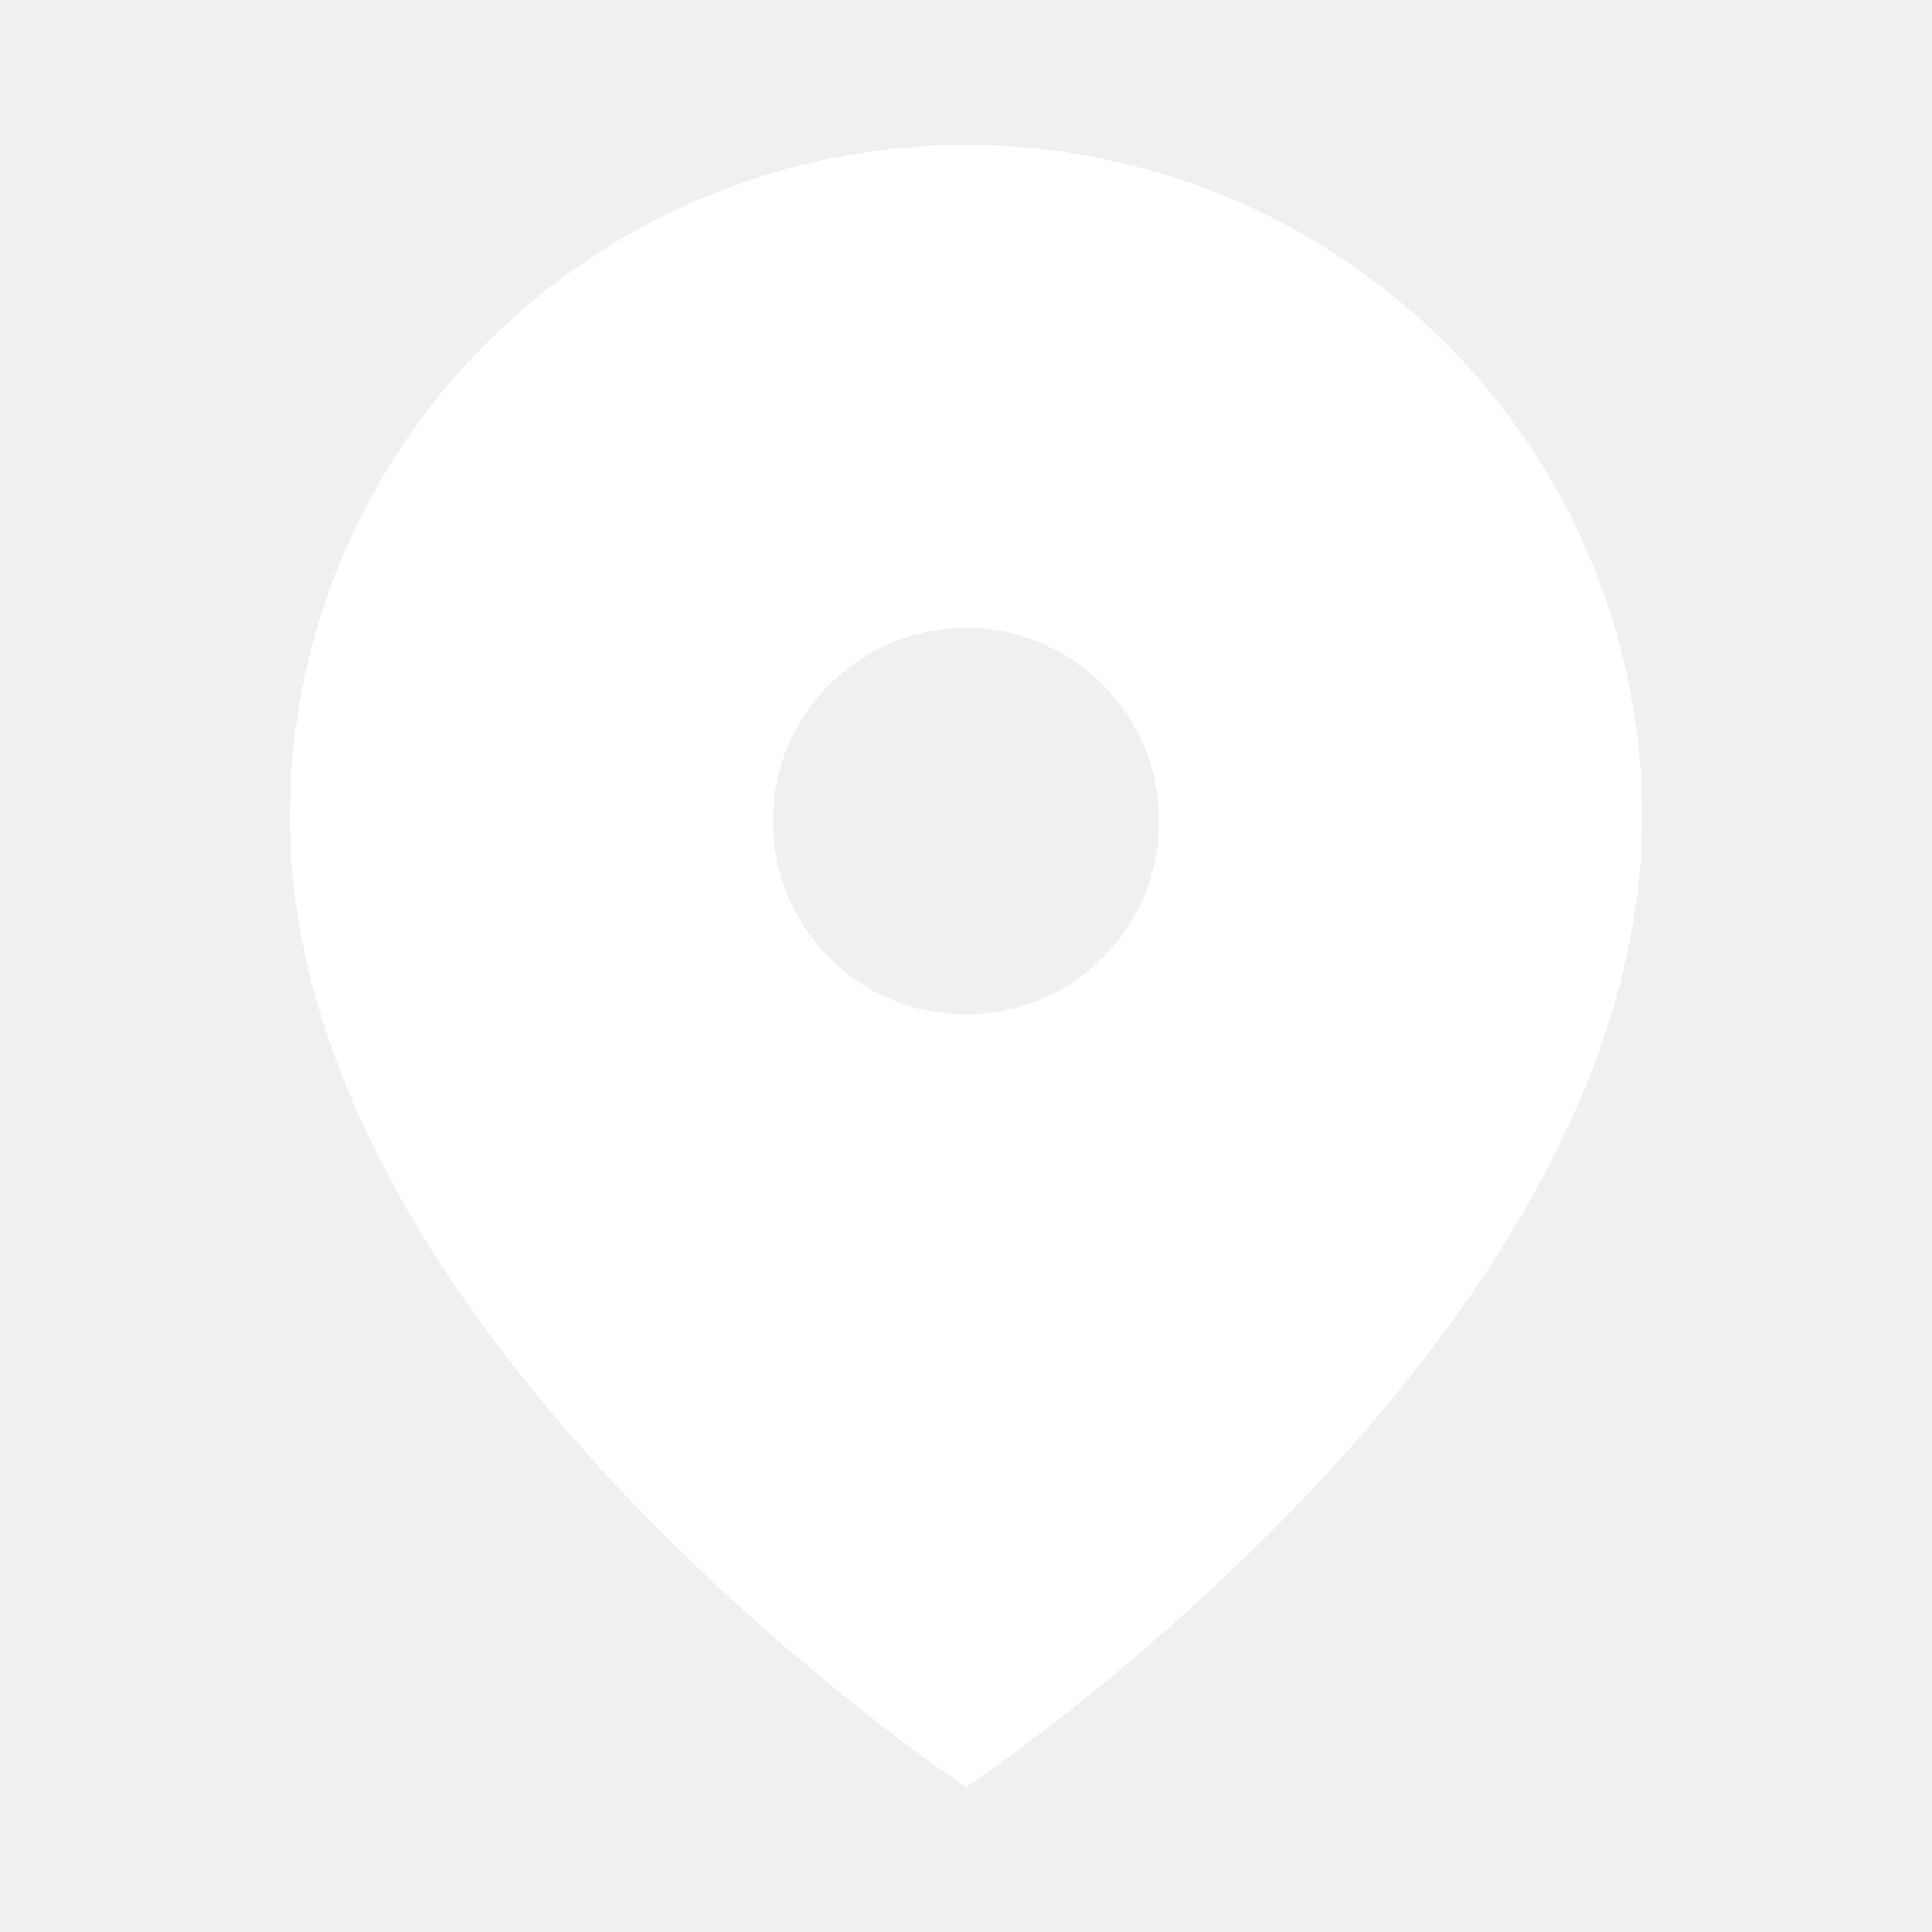
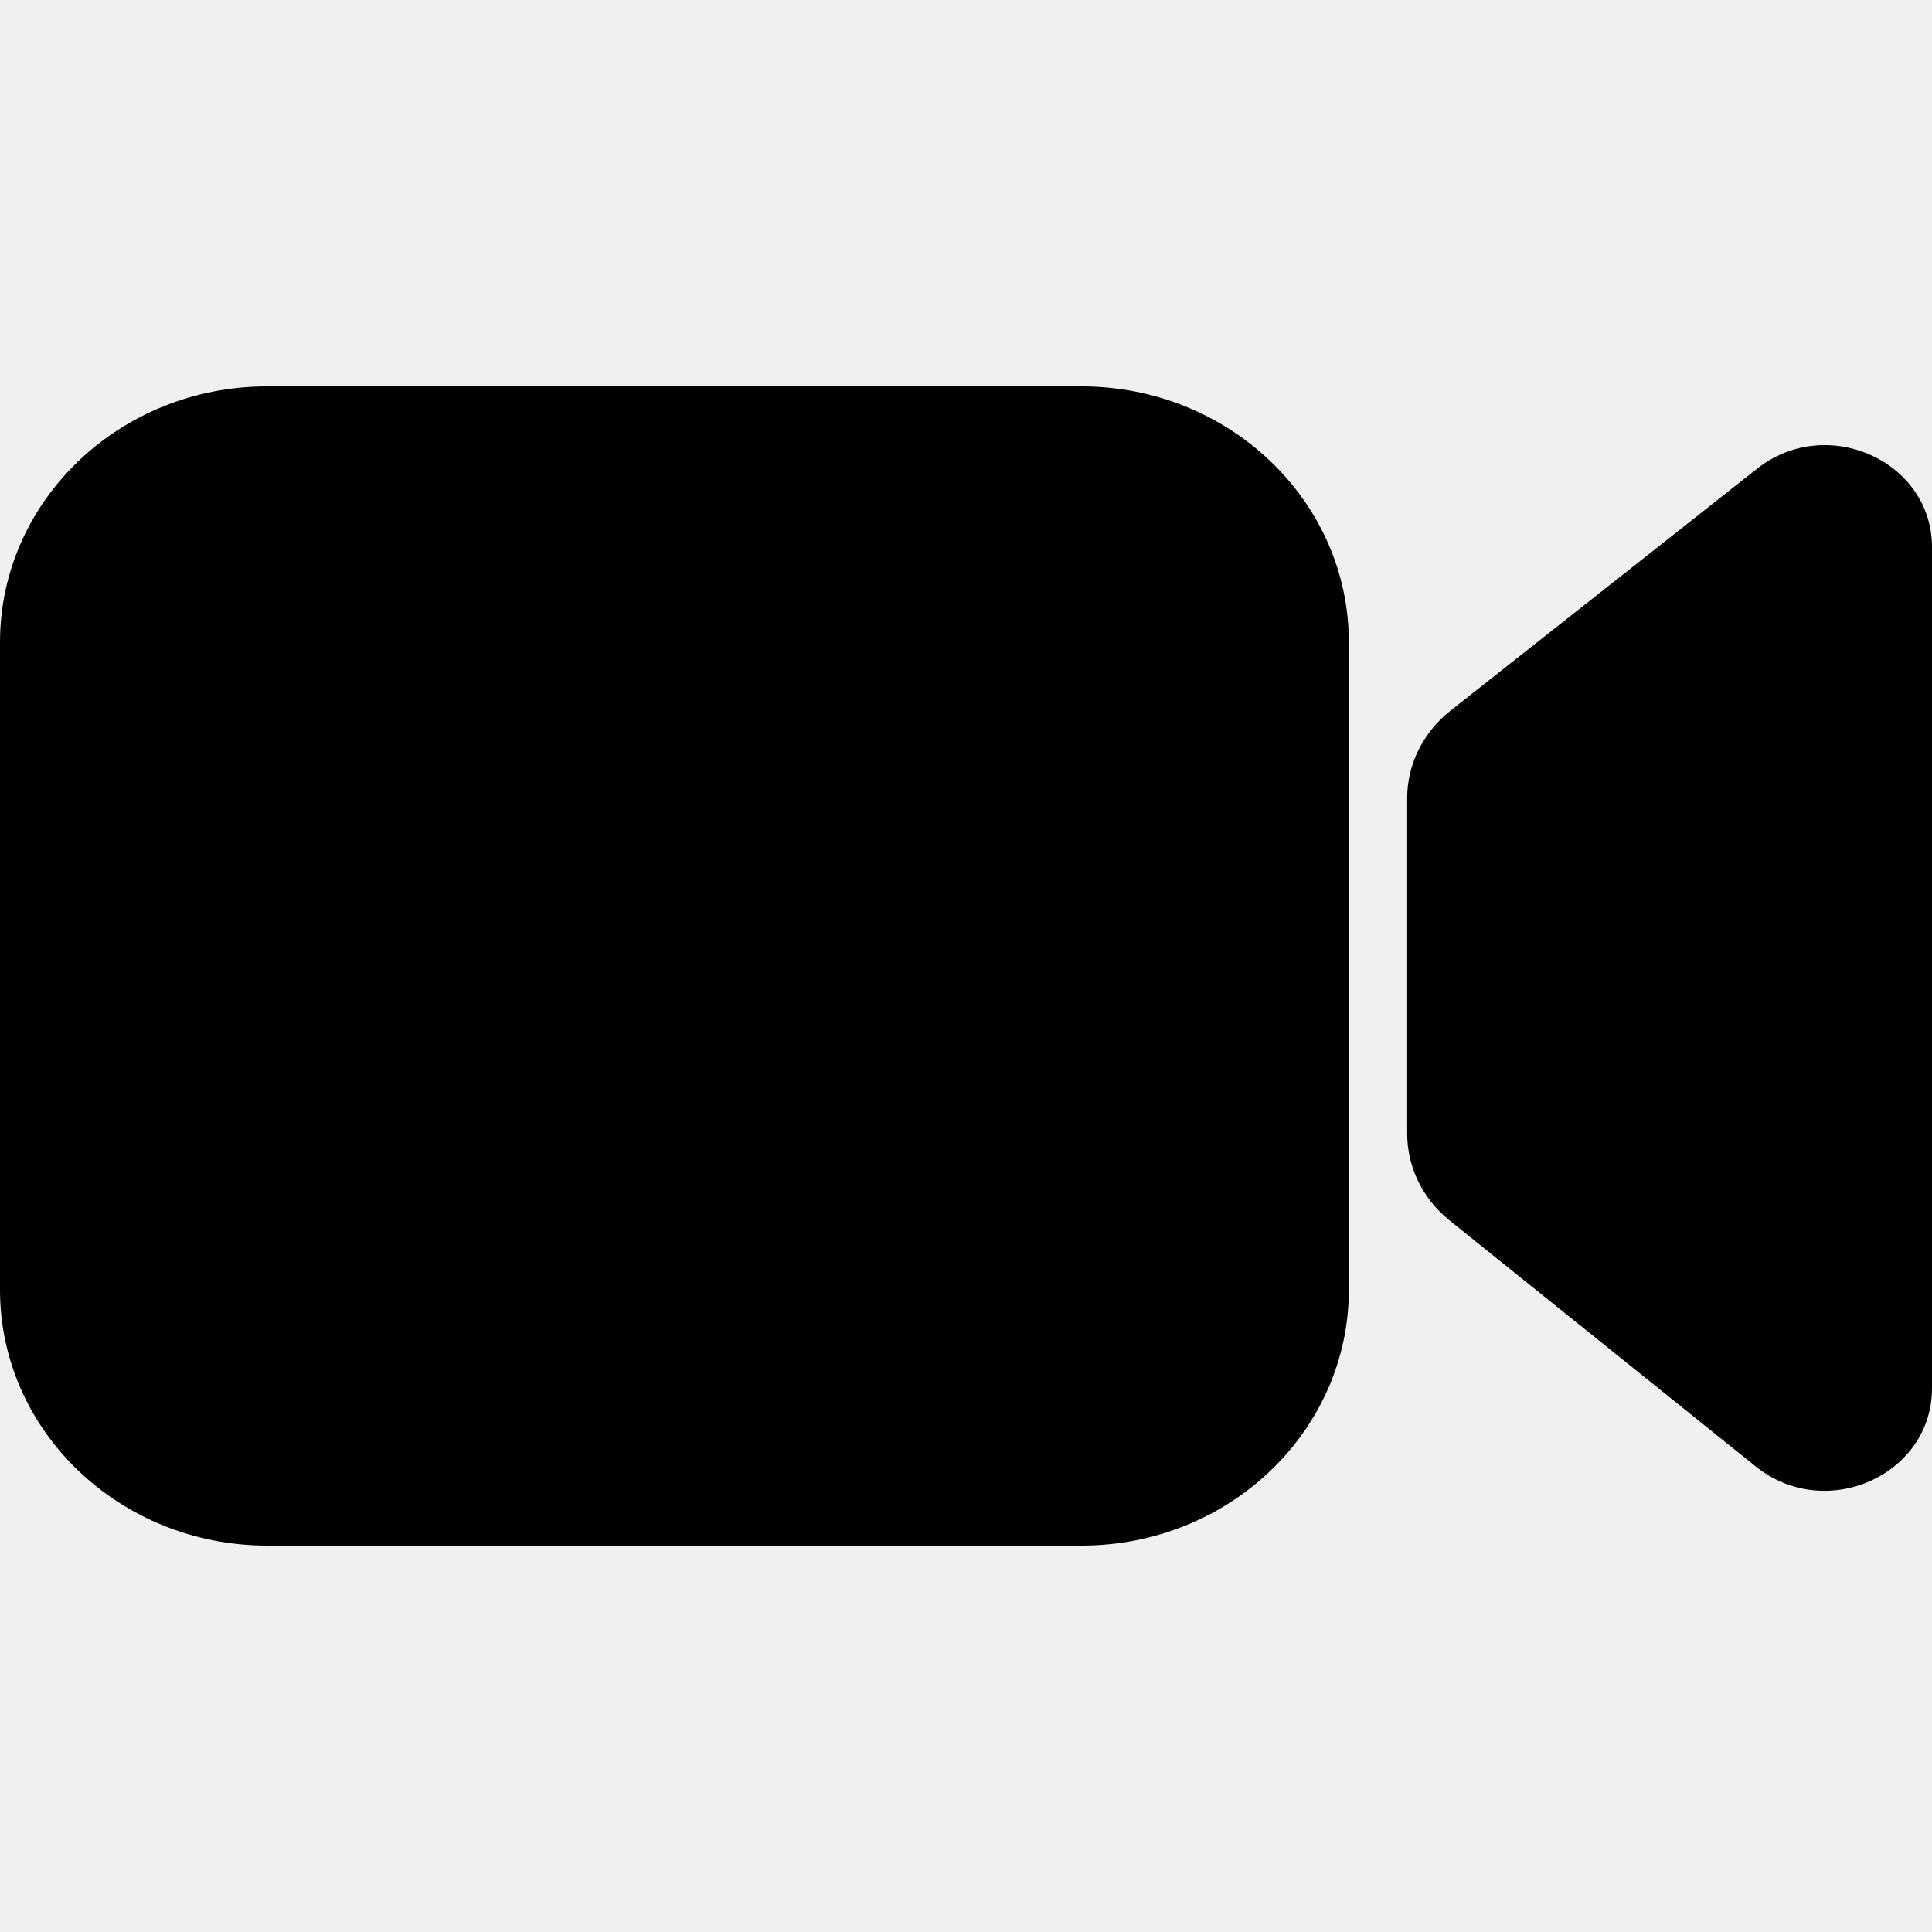
<svg xmlns="http://www.w3.org/2000/svg" width="40" height="40" viewBox="0 0 40 40" fill="none">
-   <path fill-rule="evenodd" clip-rule="evenodd" d="M20 37C20 37 34 27.727 34 16.909C34 13.22 32.525 9.682 29.899 7.074C27.274 4.465 23.713 3 20 3C16.287 3 12.726 4.465 10.101 7.074C7.475 9.682 6 13.22 6 16.909C6 27.727 20 37 20 37ZM24 17C24 19.209 22.209 21 20 21C17.791 21 16 19.209 16 17C16 14.791 17.791 13 20 13C22.209 13 24 14.791 24 17Z" fill="white" />
+   <path d="M0 13.296V26.704C0 29.632 2.484 32 5.533 32H22.393C25.452 32 27.926 29.623 27.926 26.704V13.296C27.926 10.368 25.442 8 22.393 8H5.543C2.484 7.991 0 10.368 0 13.296ZM36.375 9.707L30.026 14.718C29.46 15.168 29.134 15.829 29.134 16.526V23.465C29.134 24.162 29.451 24.814 30.007 25.264L36.356 30.366C37.804 31.523 40 30.541 40 28.742V11.341C40.01 9.551 37.823 8.56 36.375 9.707Z" fill="black" />
</svg>
